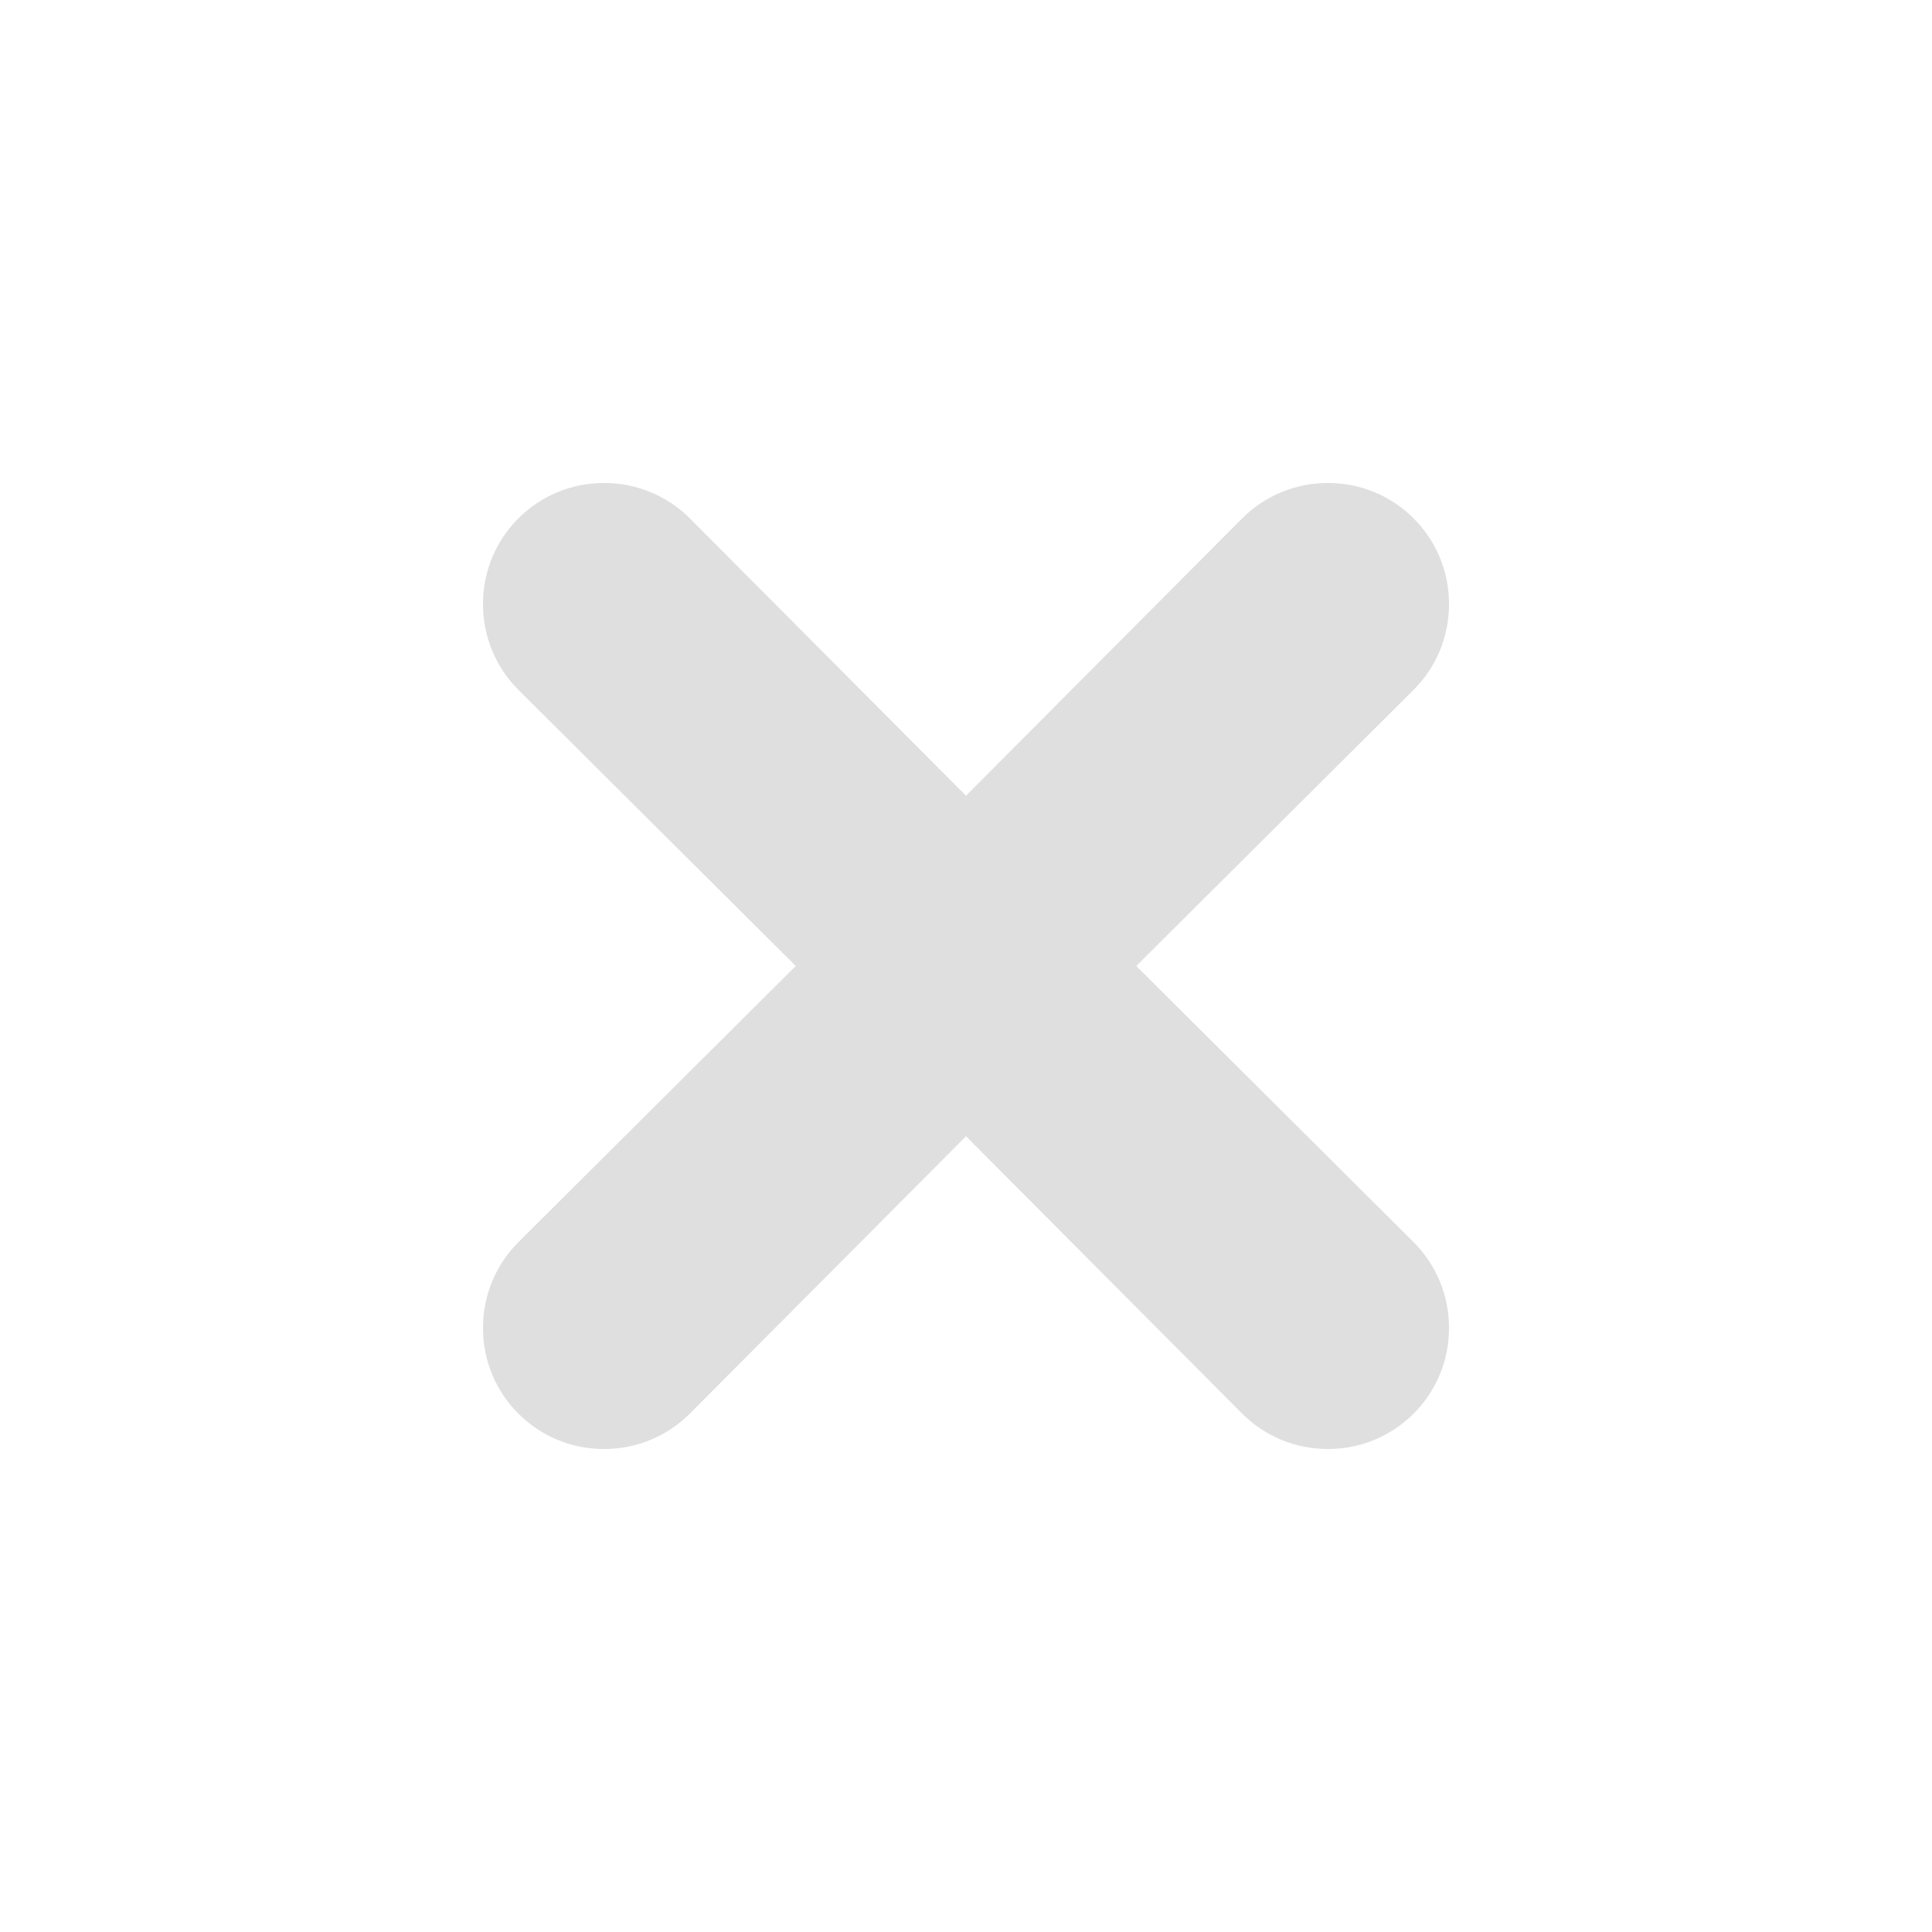
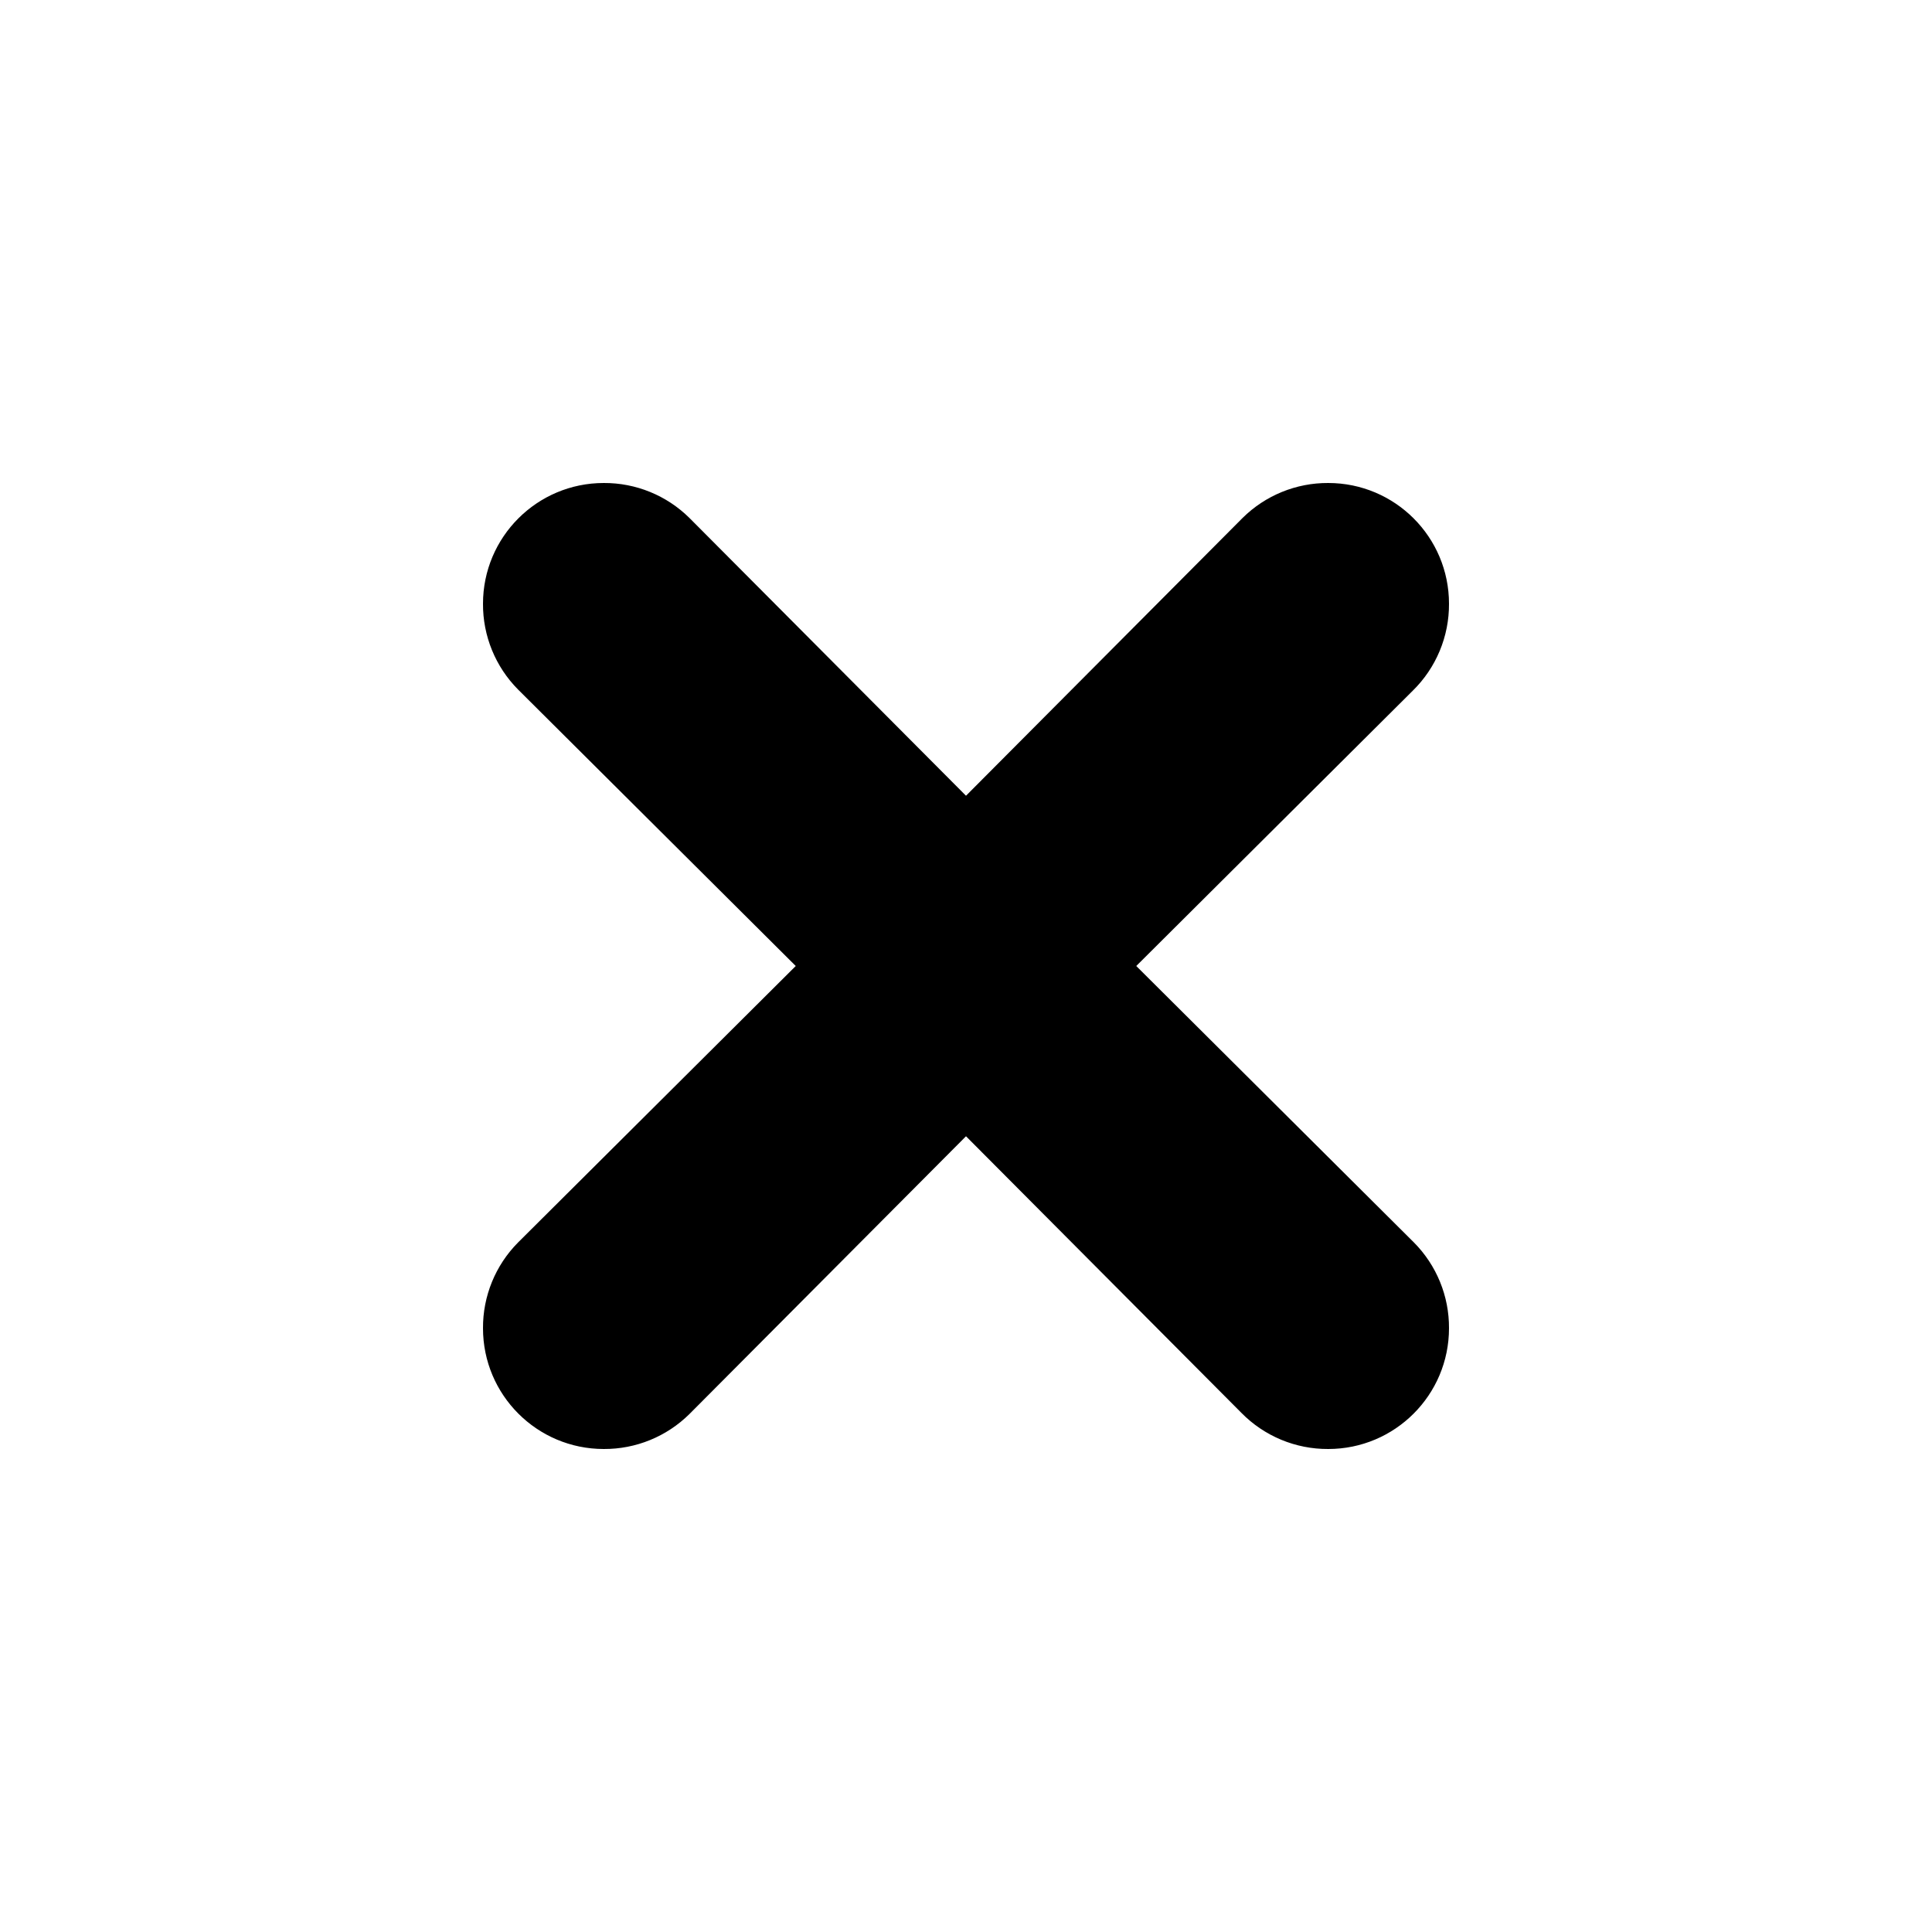
<svg xmlns="http://www.w3.org/2000/svg" width="16" height="16" viewBox="0 0 16 16" version="1.1">
-   <path style="fill:#dfdfdf" d="M 5,4 A 1,1 0 0 0 4,5 1,1 0 0 0 4.29,5.71 L 6.59,8 4.29,10.29 A 1,1 0 0 0 4,11 1,1 0 0 0 5,12 1,1 0 0 0 5.71,11.71 L 8,9.41 10.28,11.7 A 1,1 0 0 0 11,12 1,1 0 0 0 12,11 1,1 0 0 0 11.71,10.29 L 9.41,8 11.7,5.72 A 1,1 0 0 0 12,5 1,1 0 0 0 11,4 1,1 0 0 0 10.29,4.29 L 8,6.59 5.72,4.3 A 1,1 0 0 0 5.71,4.29 1,1 0 0 0 5,4 Z" />
+   <path style="fill:#currentColor" d="M 5,4 A 1,1 0 0 0 4,5 1,1 0 0 0 4.29,5.71 L 6.59,8 4.29,10.29 A 1,1 0 0 0 4,11 1,1 0 0 0 5,12 1,1 0 0 0 5.71,11.71 L 8,9.41 10.28,11.7 A 1,1 0 0 0 11,12 1,1 0 0 0 12,11 1,1 0 0 0 11.71,10.29 L 9.41,8 11.7,5.72 A 1,1 0 0 0 12,5 1,1 0 0 0 11,4 1,1 0 0 0 10.29,4.29 L 8,6.59 5.72,4.3 A 1,1 0 0 0 5.71,4.29 1,1 0 0 0 5,4 Z" />
</svg>
